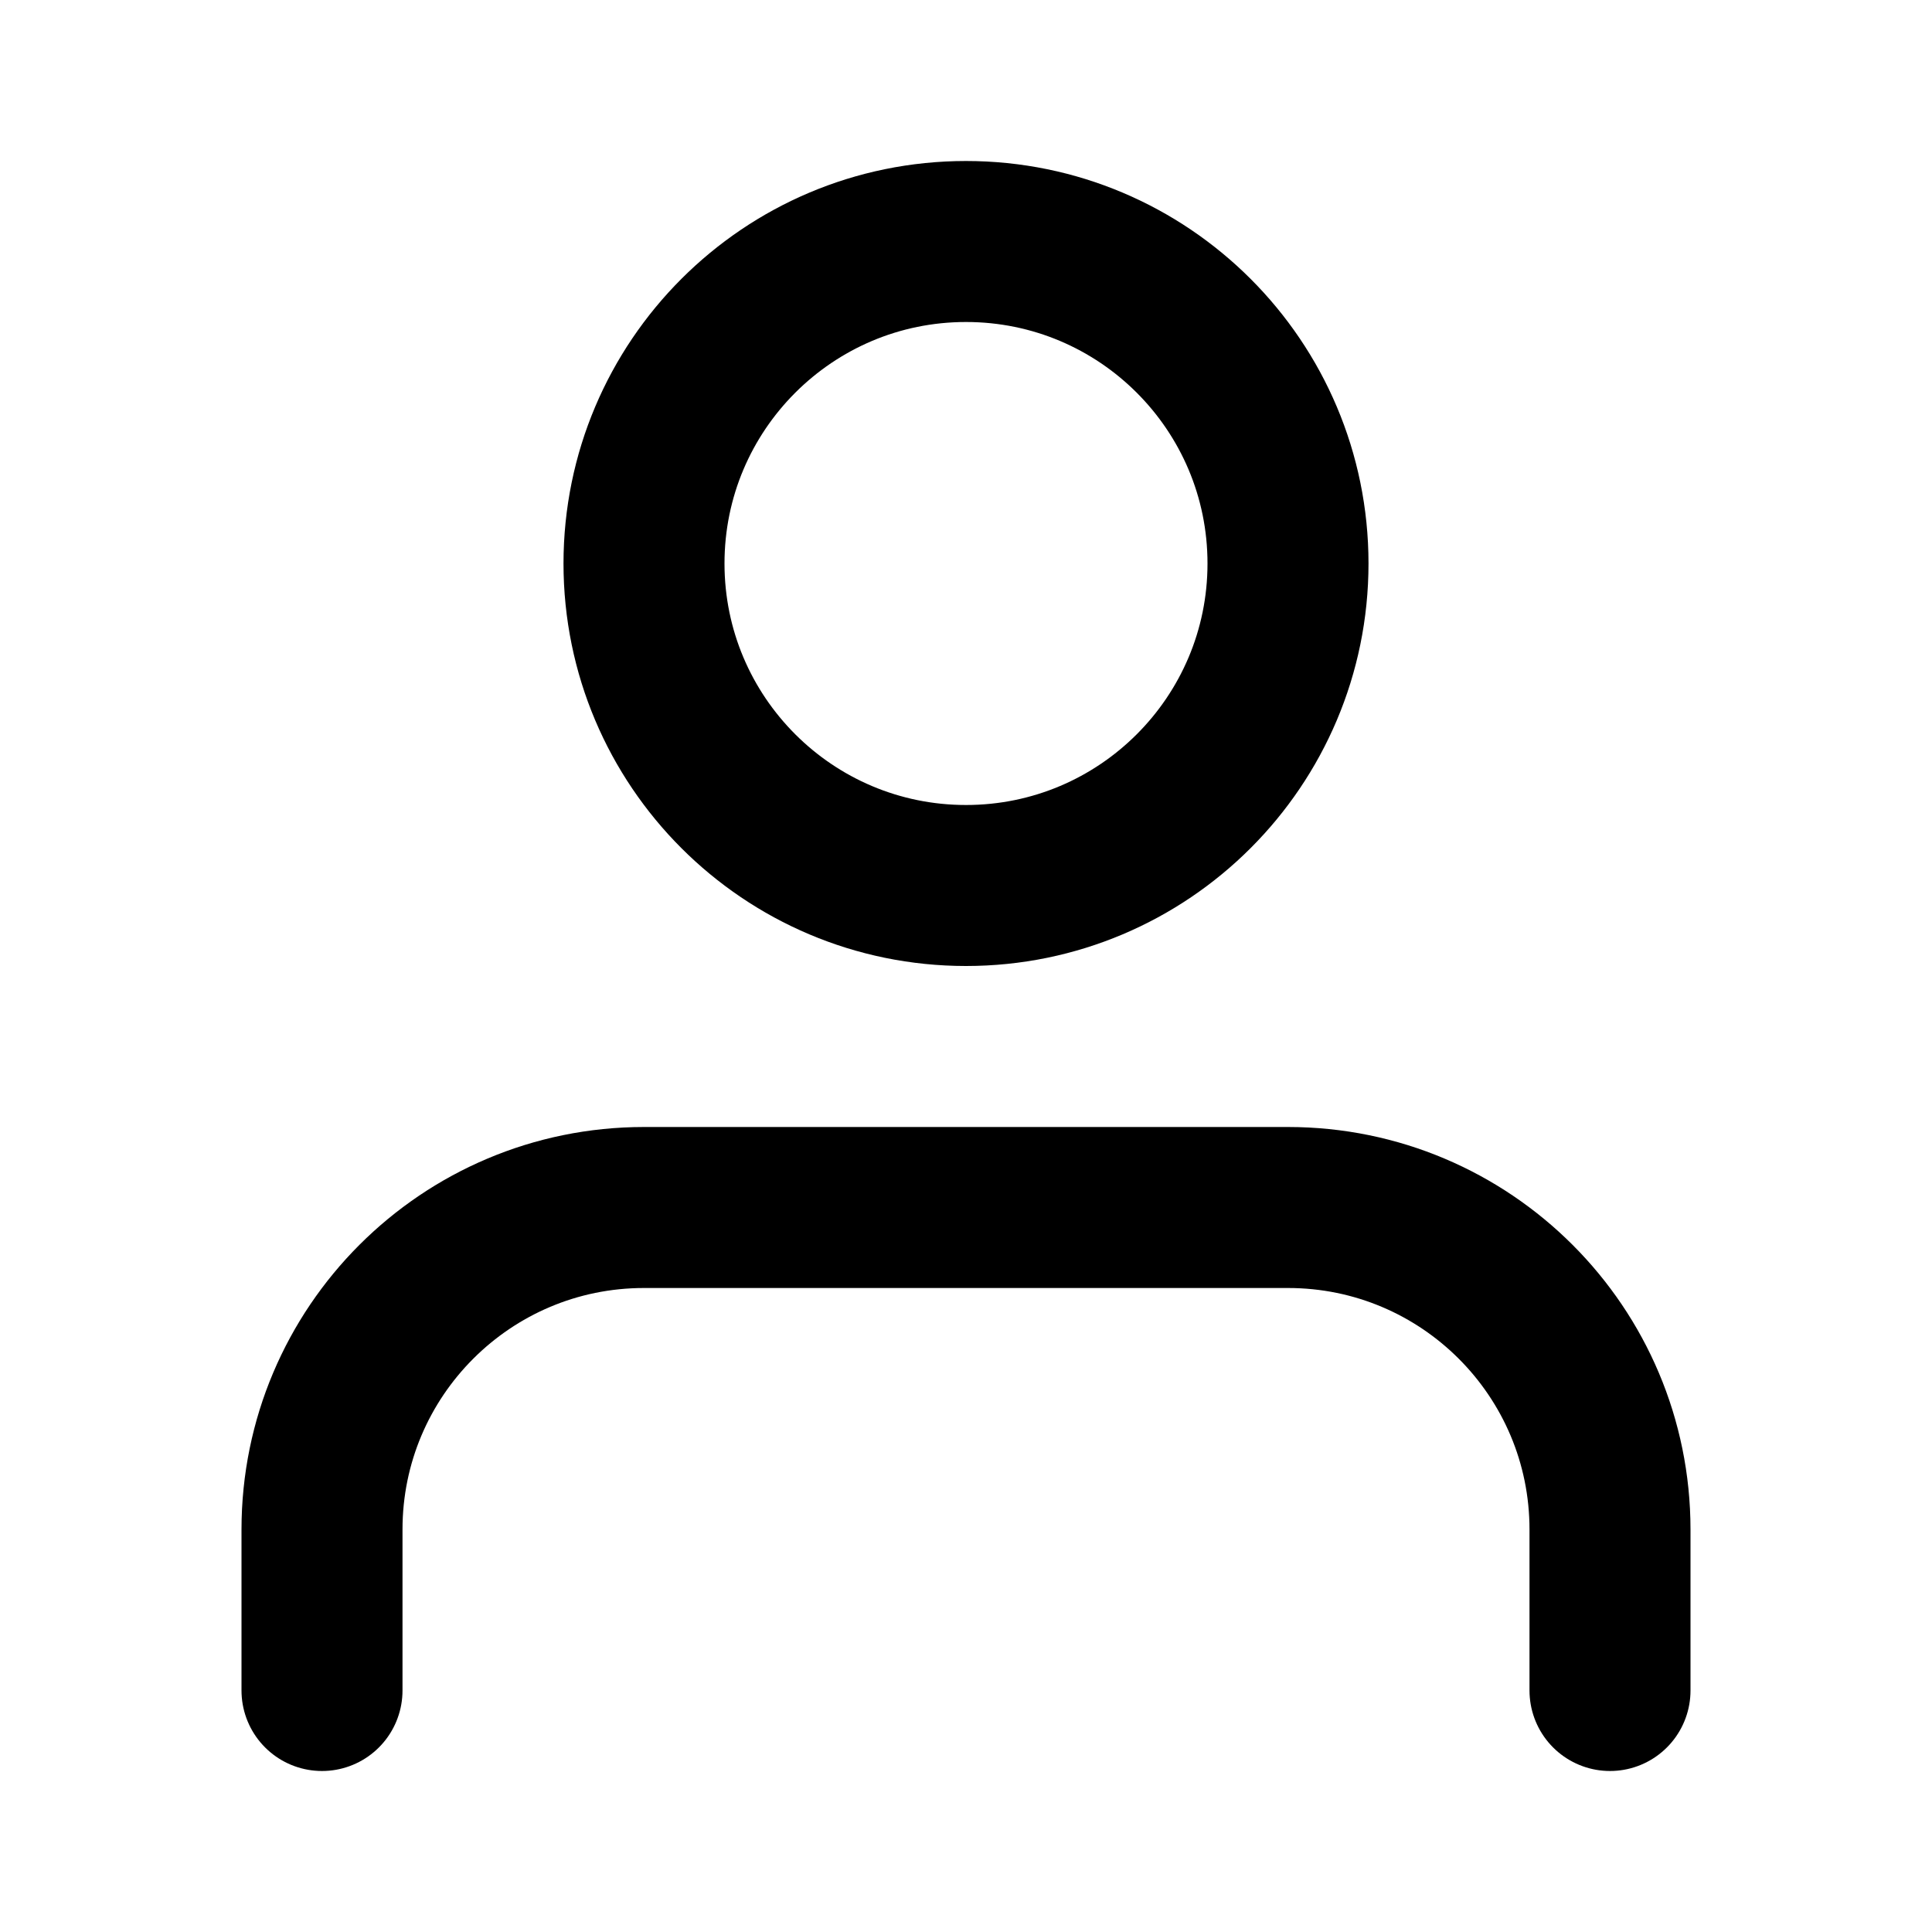
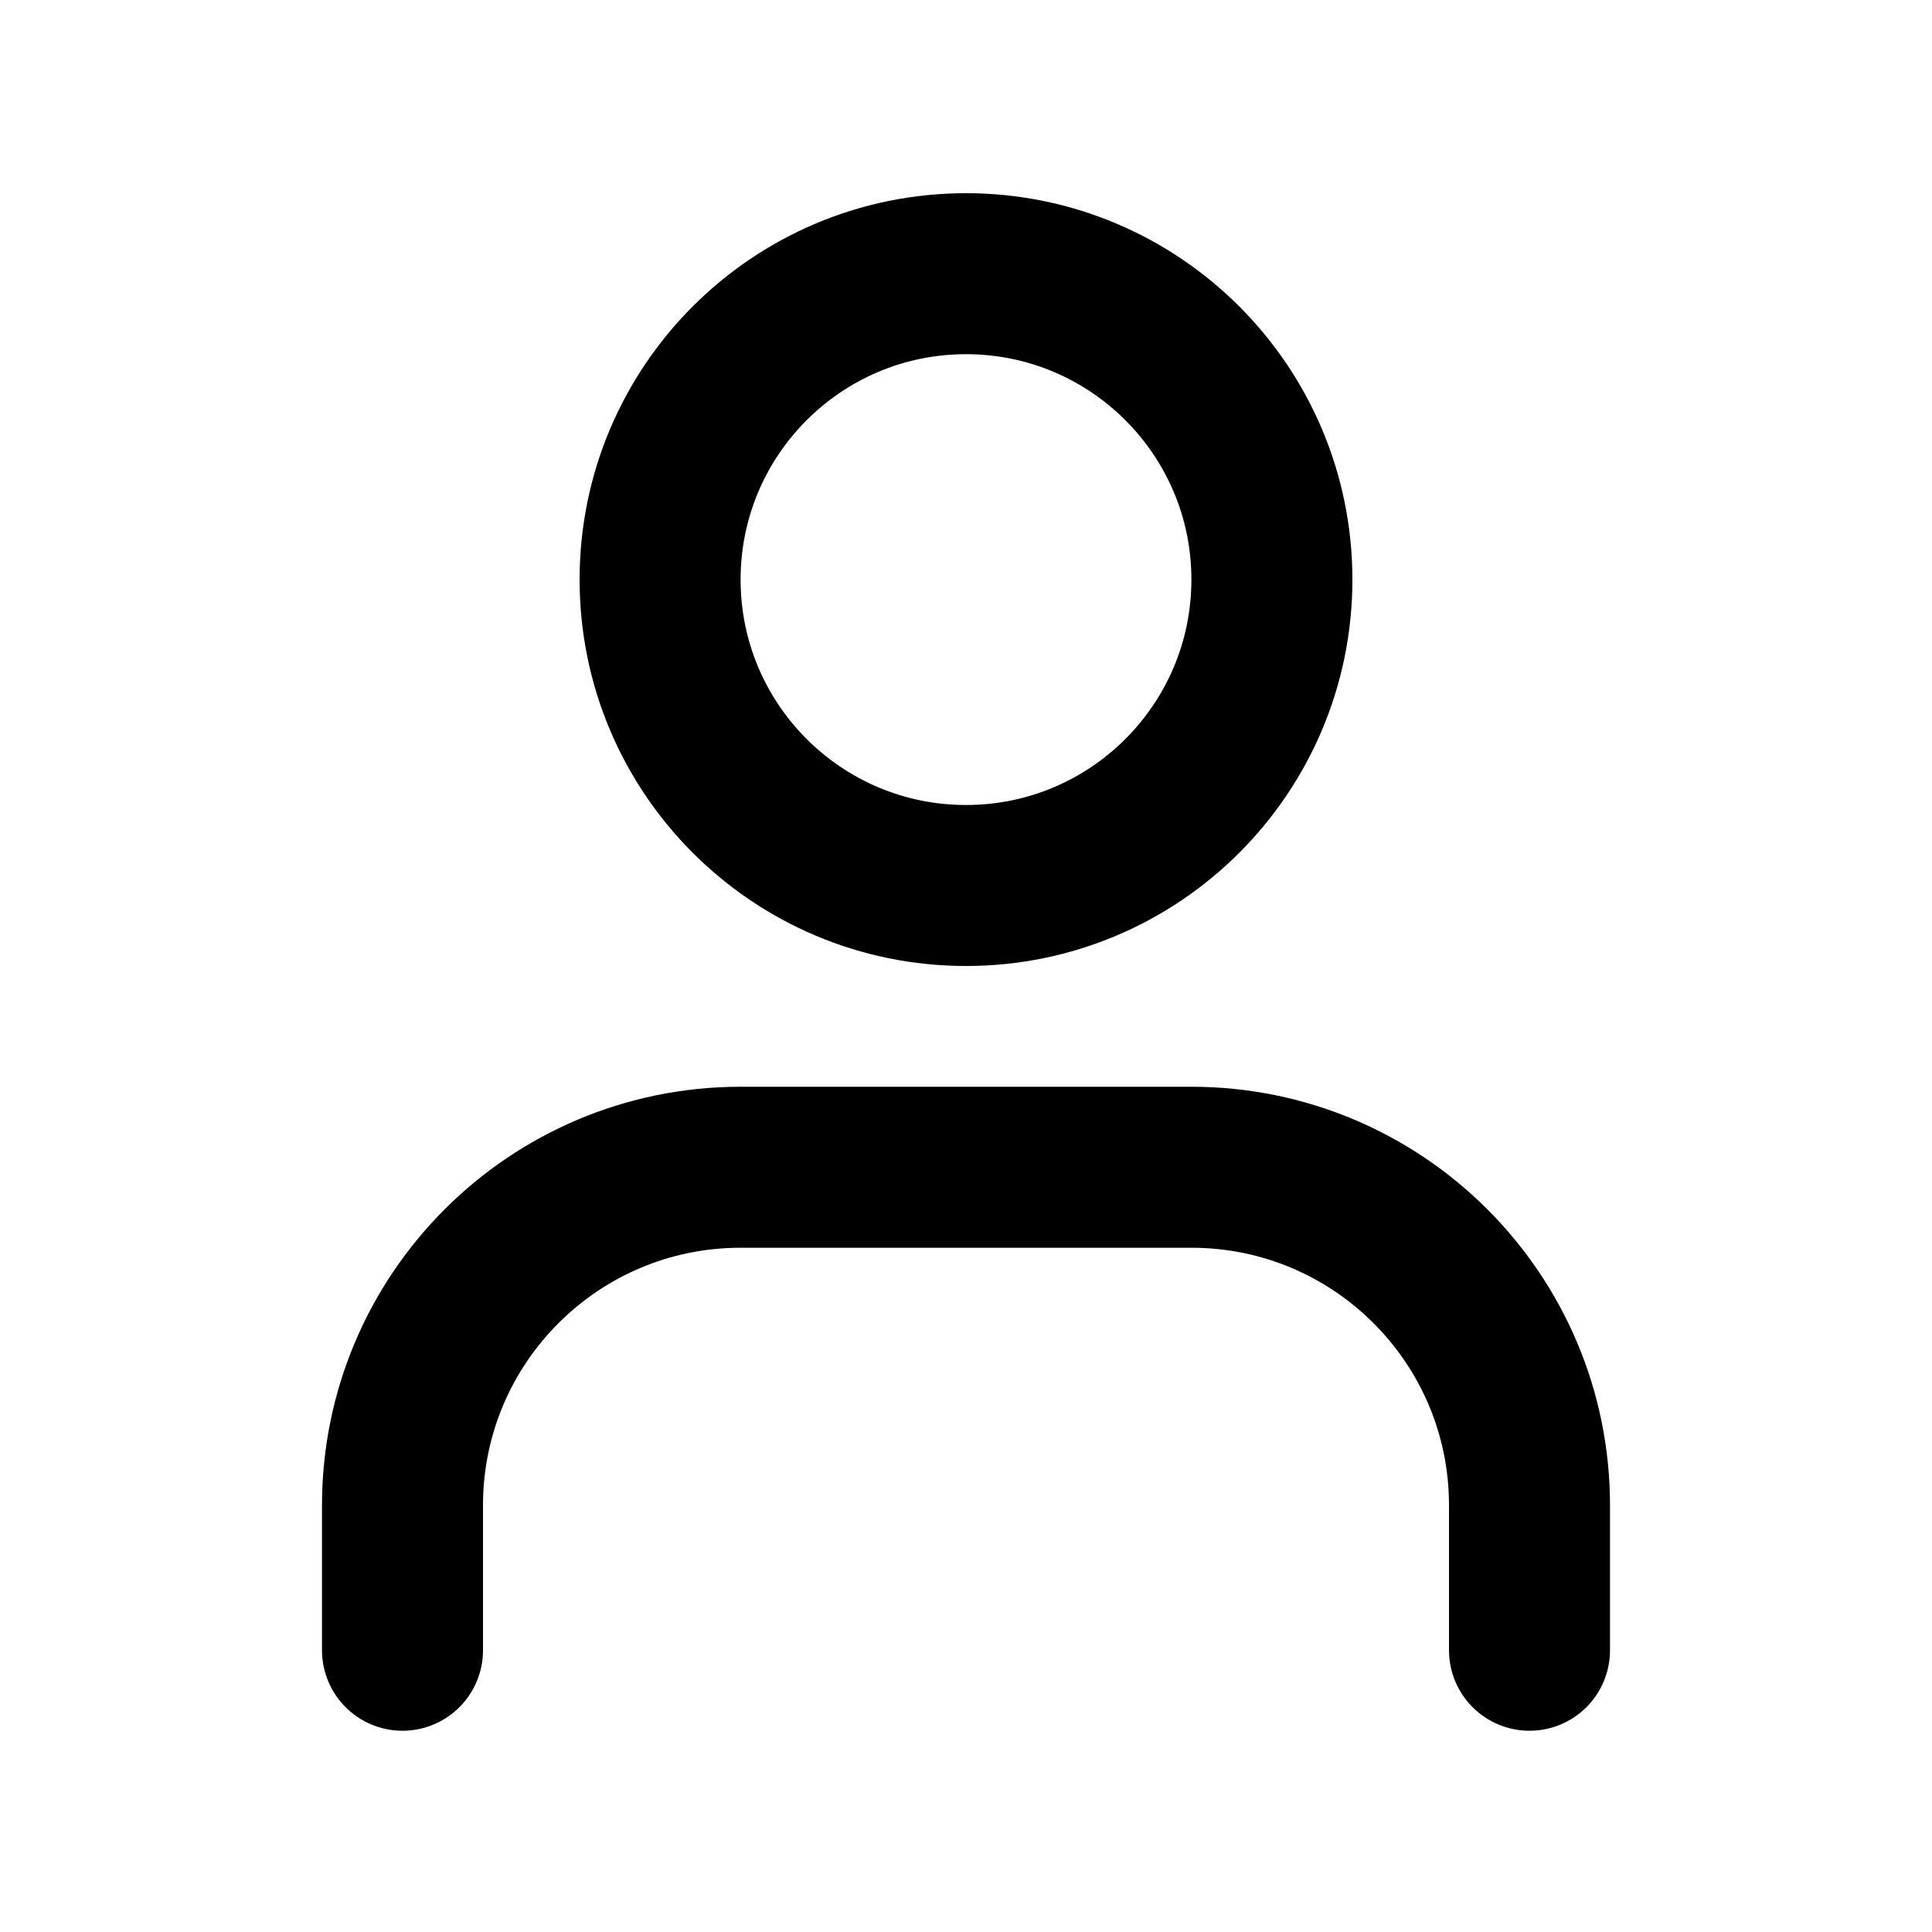
<svg xmlns="http://www.w3.org/2000/svg" viewBox="0 0 24 24" fill="none" stroke="currentColor" stroke-width="2" stroke-linecap="round" stroke-linejoin="round">
-   <circle cx="12" cy="7" r="4" />
-   <path d="M 4 21 V 19 A 4 4 0 0 1 8 15 H 16 A 4 4 0 0 1 20 19 V 21" />
+   <circle cx="12" cy="7.2" r="3.8" />
+   <path d="M5 20.5v-1.8a4.2 4.2 0 0 1 4.2-4.2h5.6a4.2 4.2 0 0 1 4.2 4.2v1.8" />
</svg>
